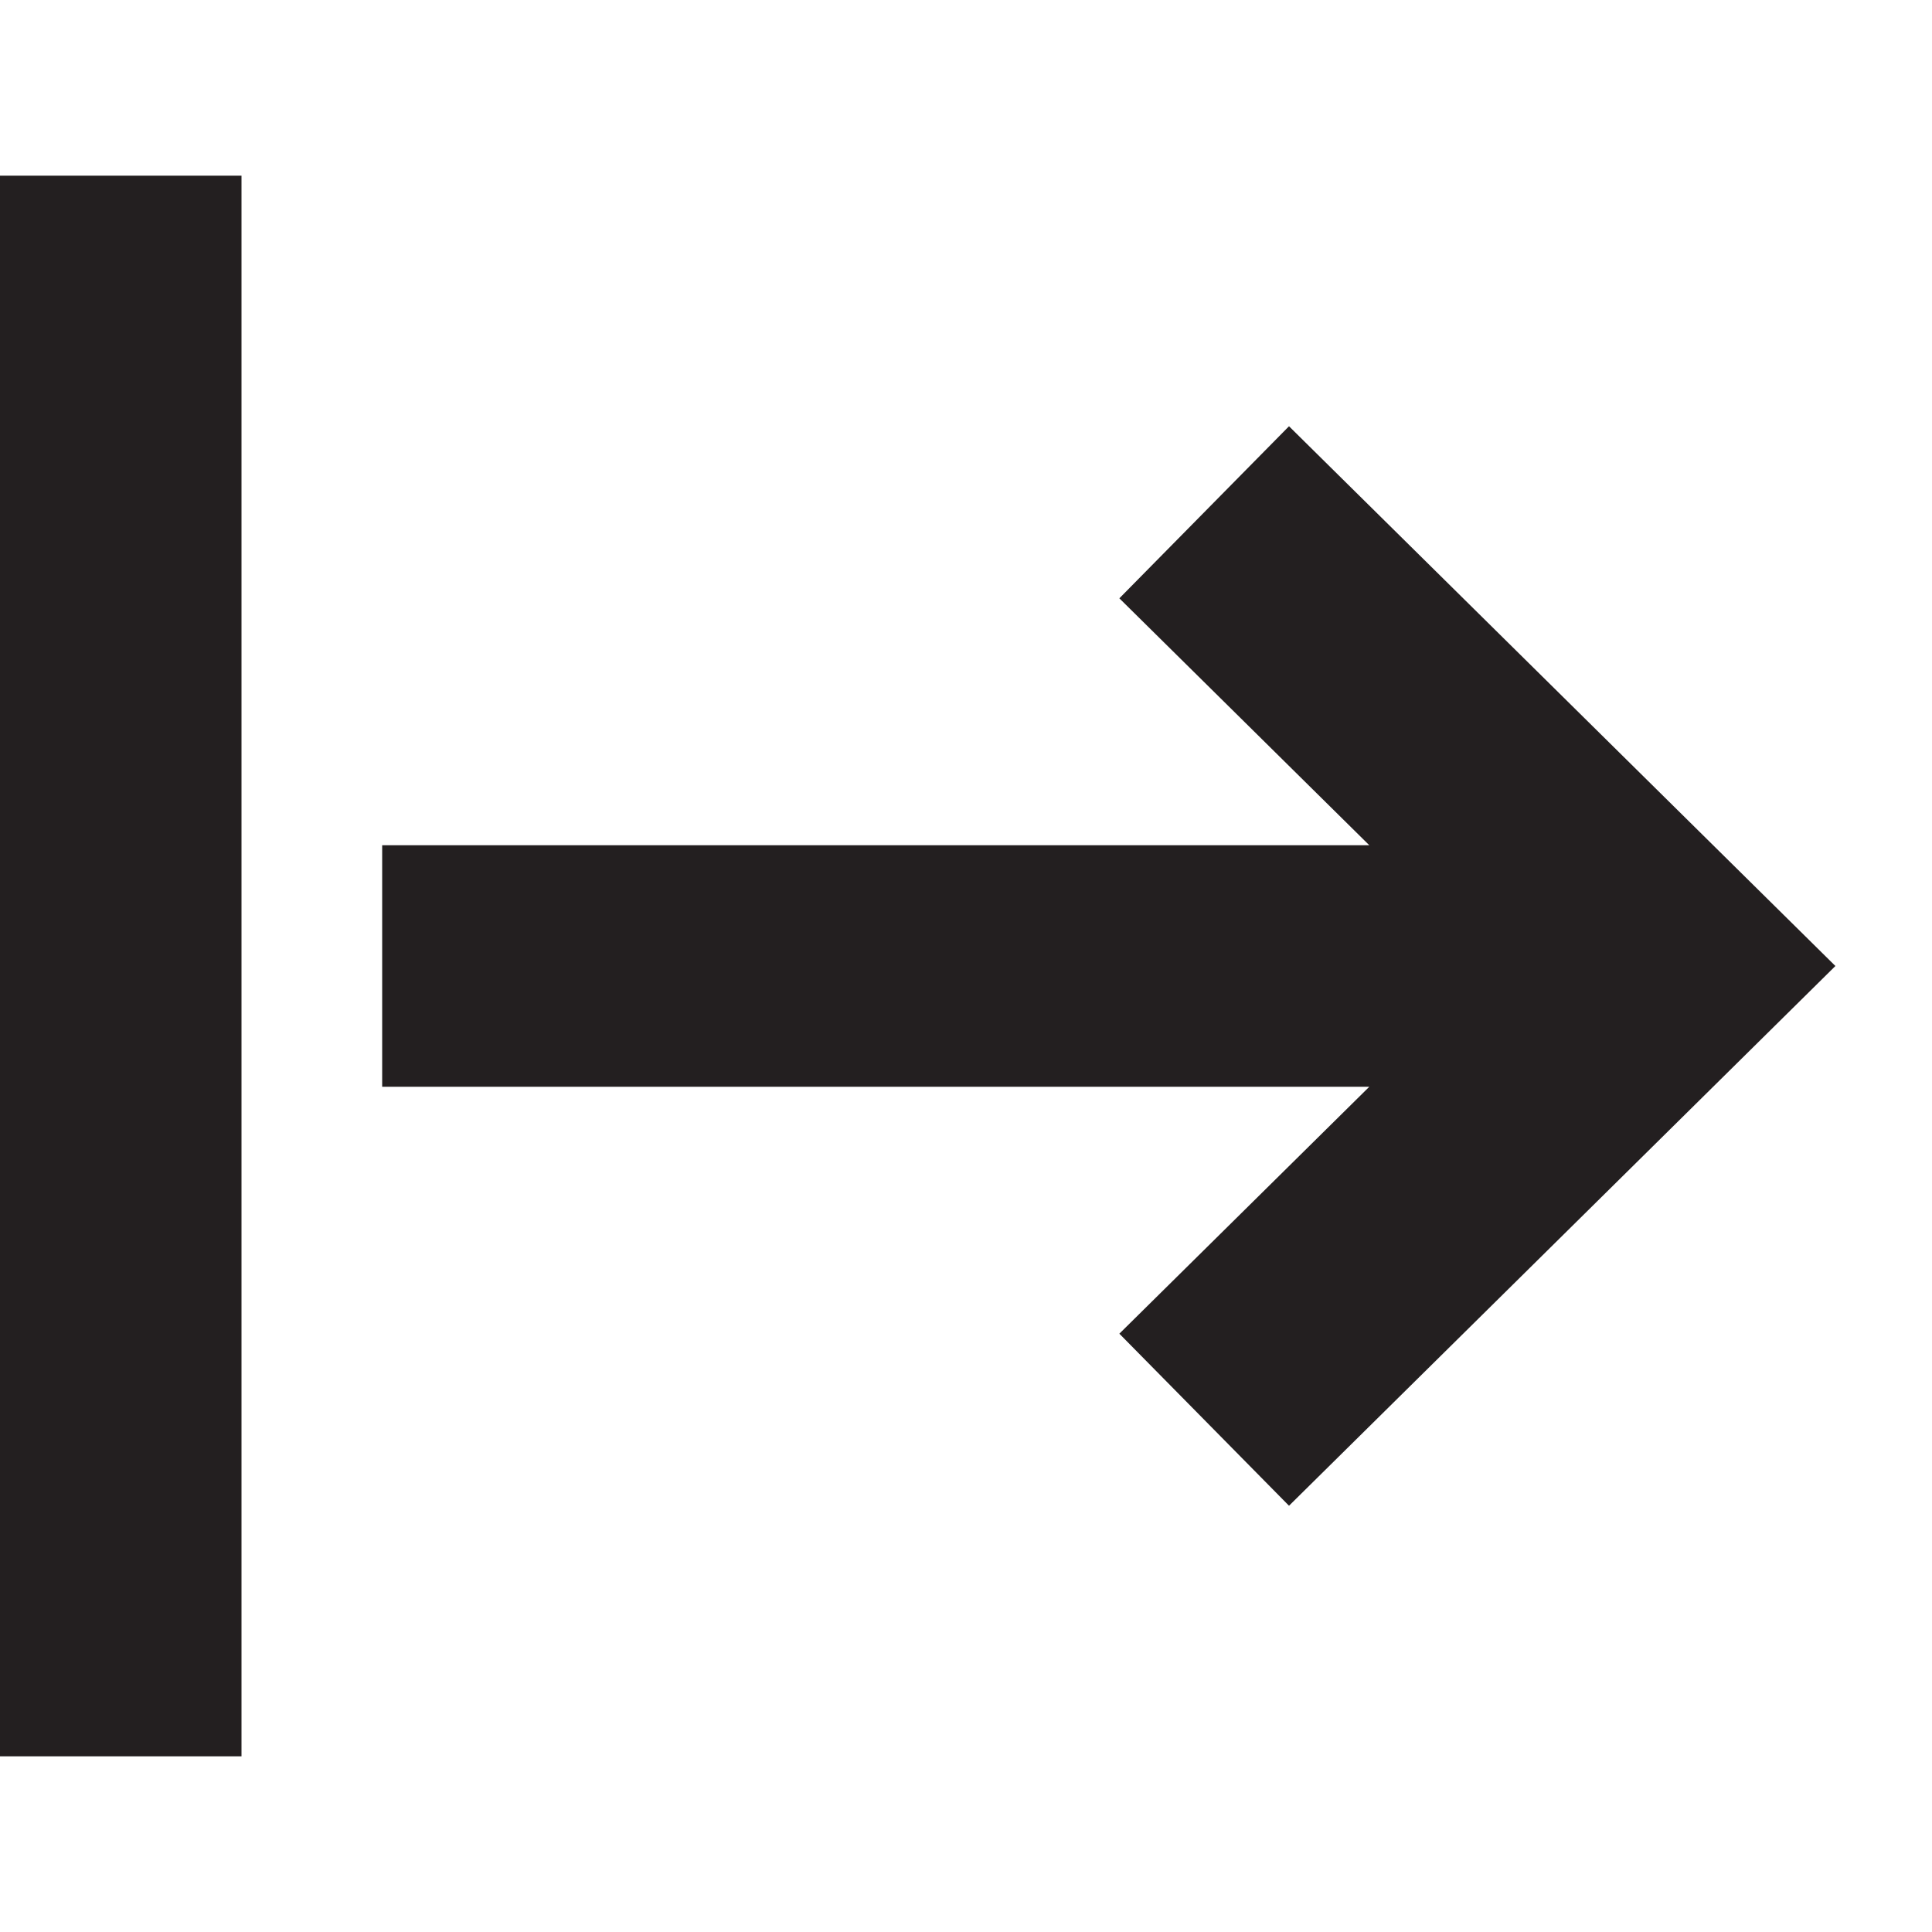
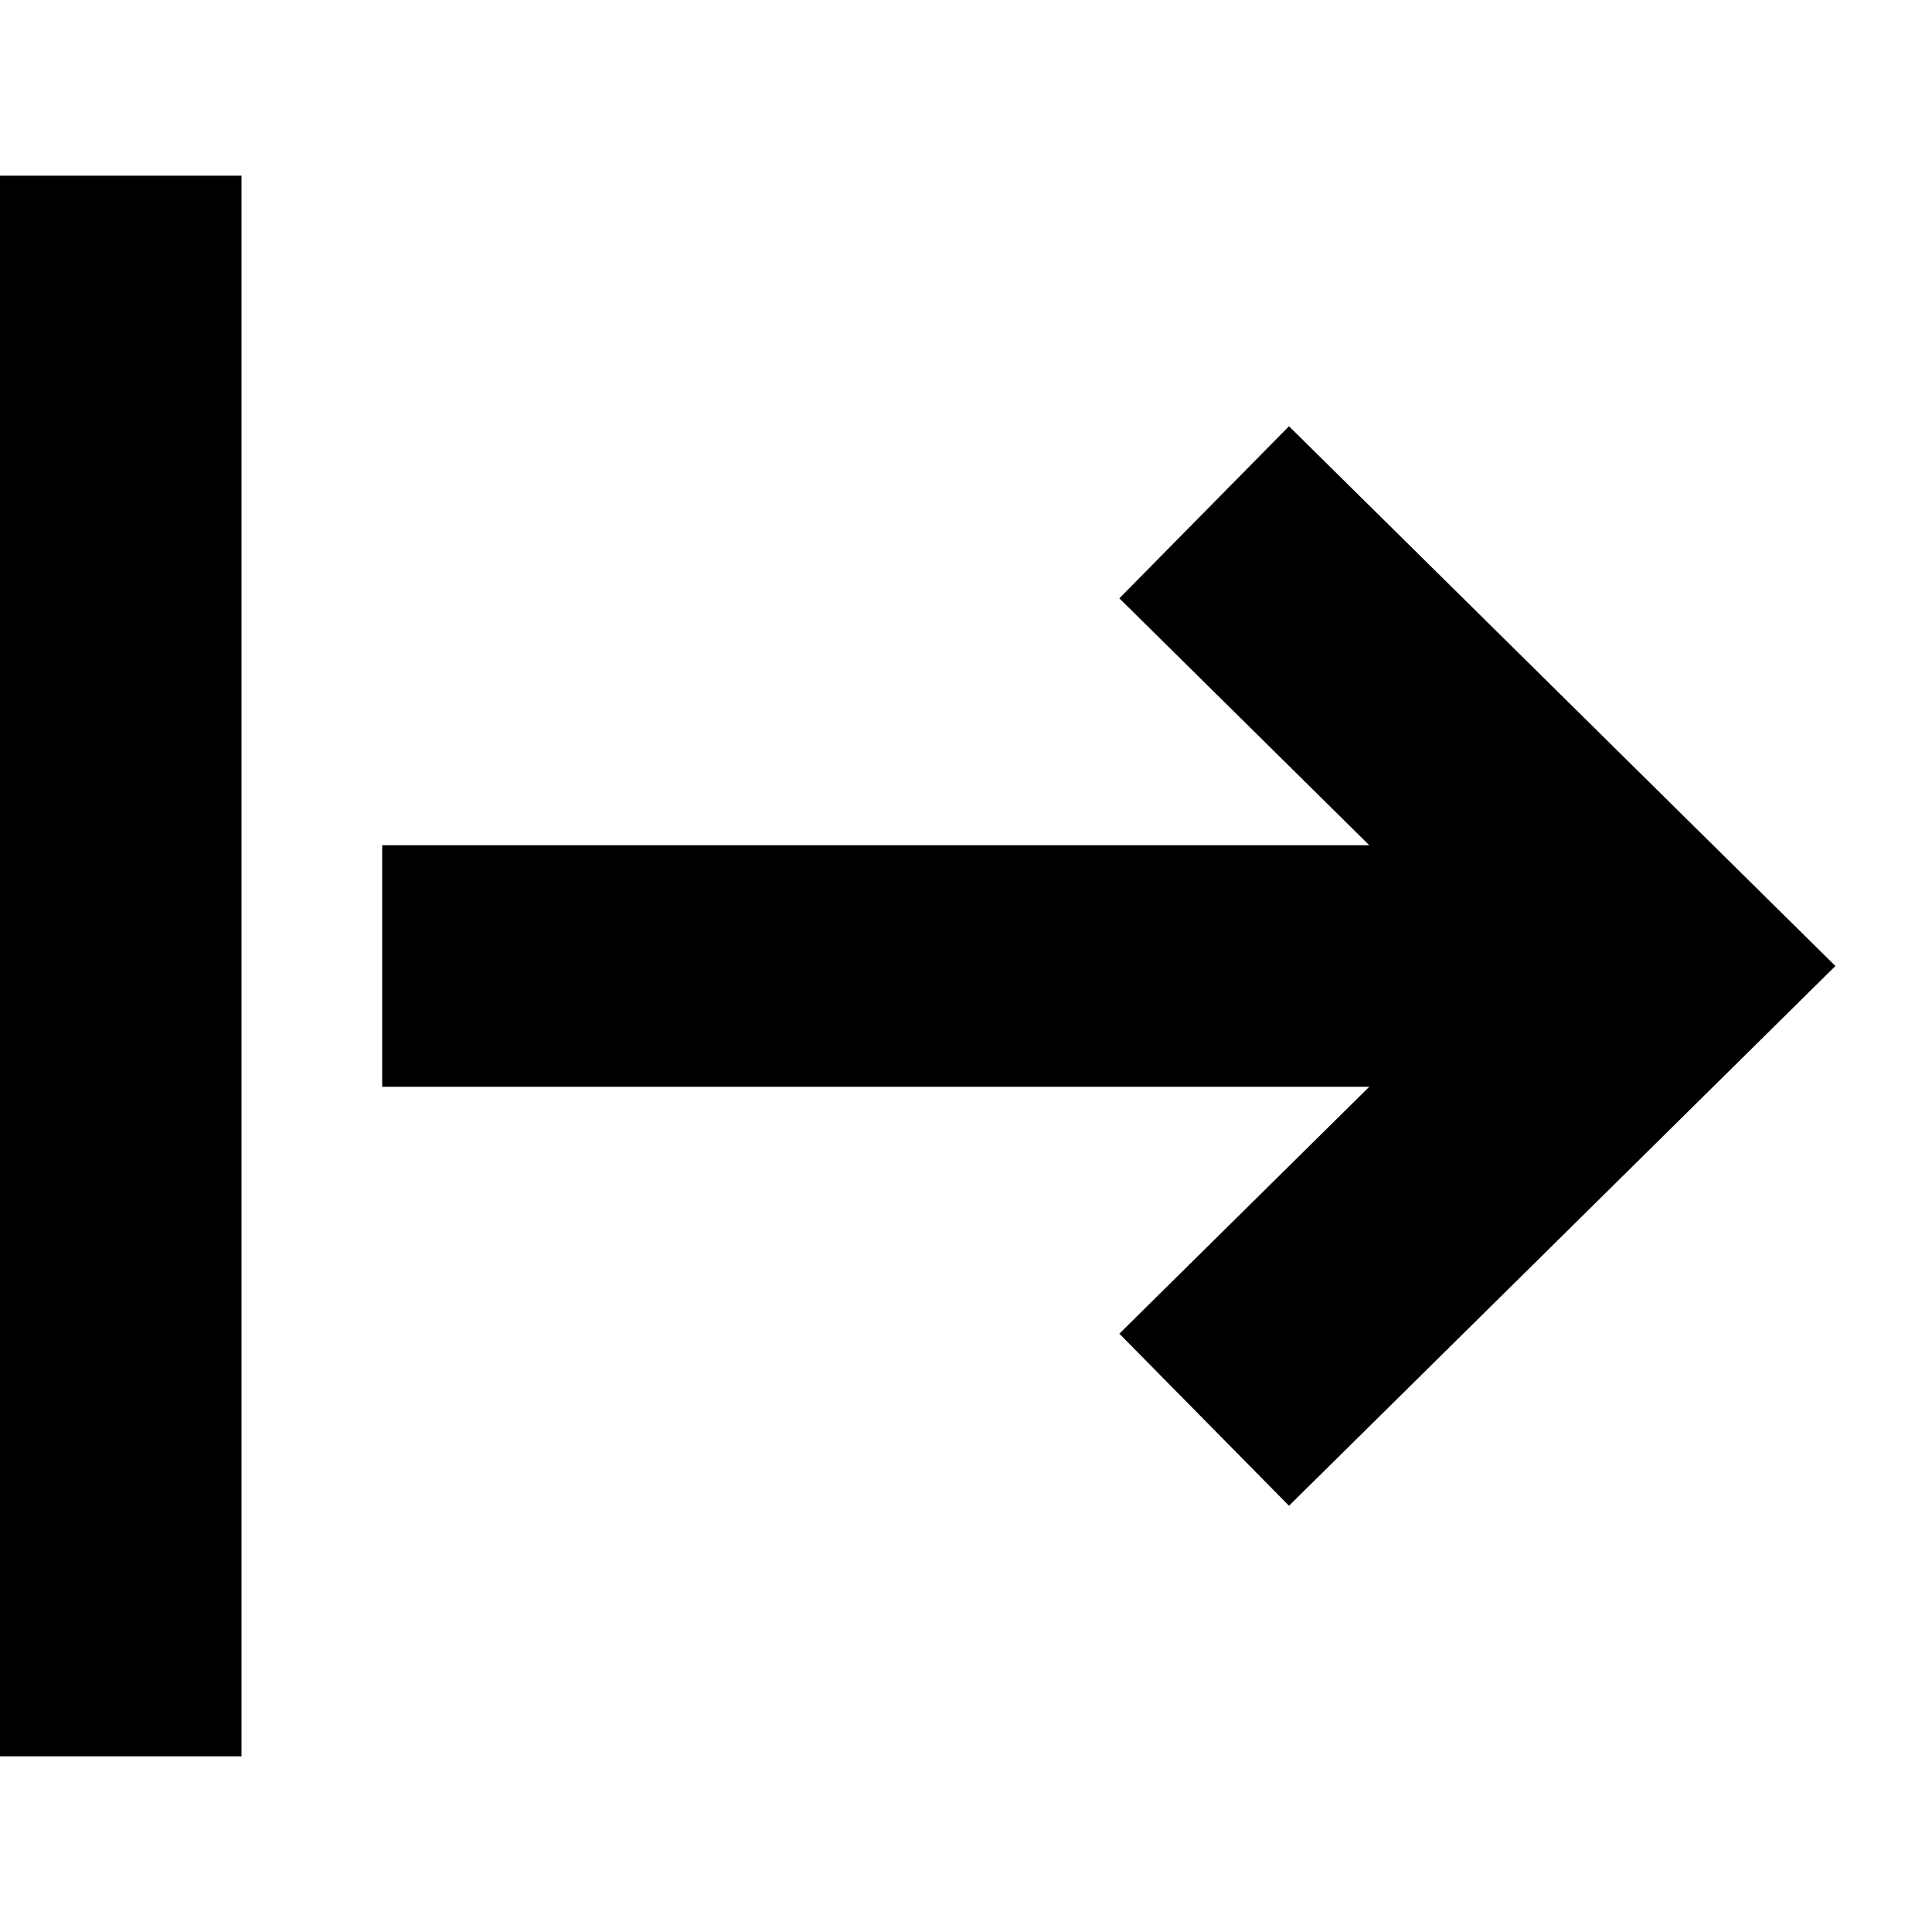
<svg xmlns="http://www.w3.org/2000/svg" id="Layer_1" data-name="Layer 1" viewBox="0 0 32 32">
-   <defs>
-     <style>.cls-1{fill:#231f20;}</style>
-   </defs>
+   <defs />
  <path class="cls-1" d="M0,2.91H4V29.09H0V2.91ZM6.33,14h0v4H22.68l-4.14,4.09,2.81,2.85L30.4,16,21.35,7.06,18.54,9.91,22.68,14H6.33Z" />
</svg>
